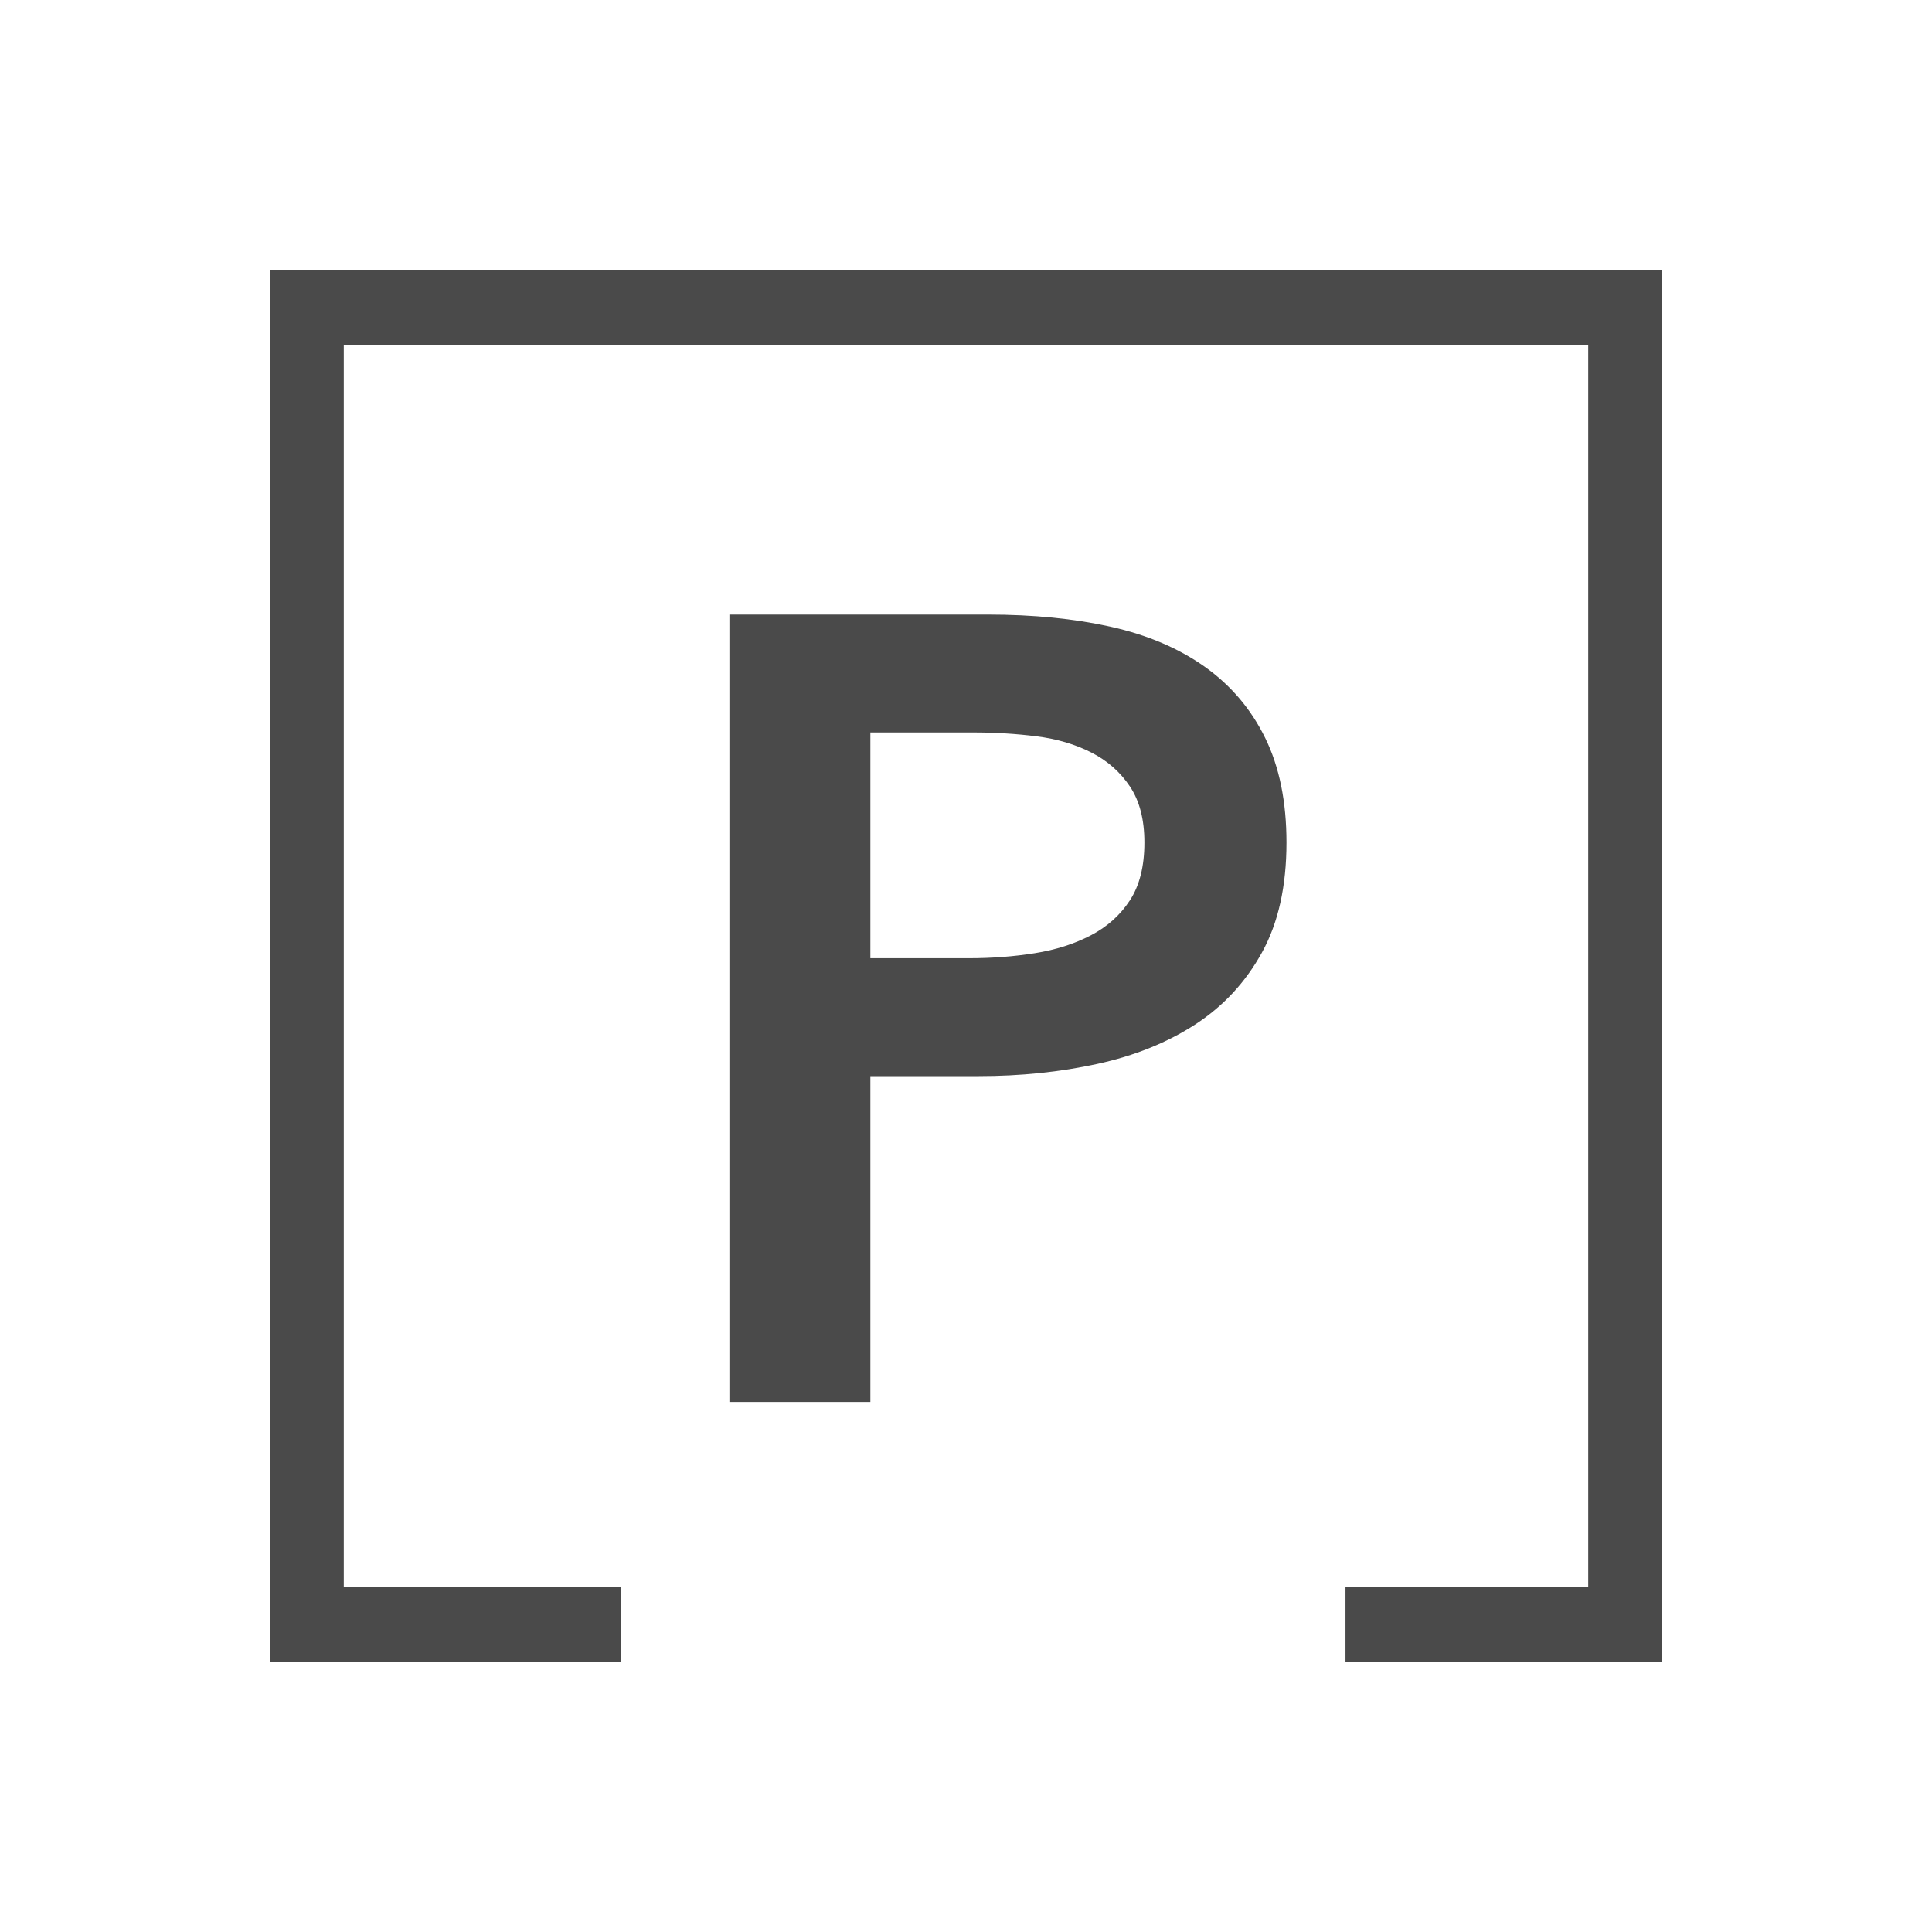
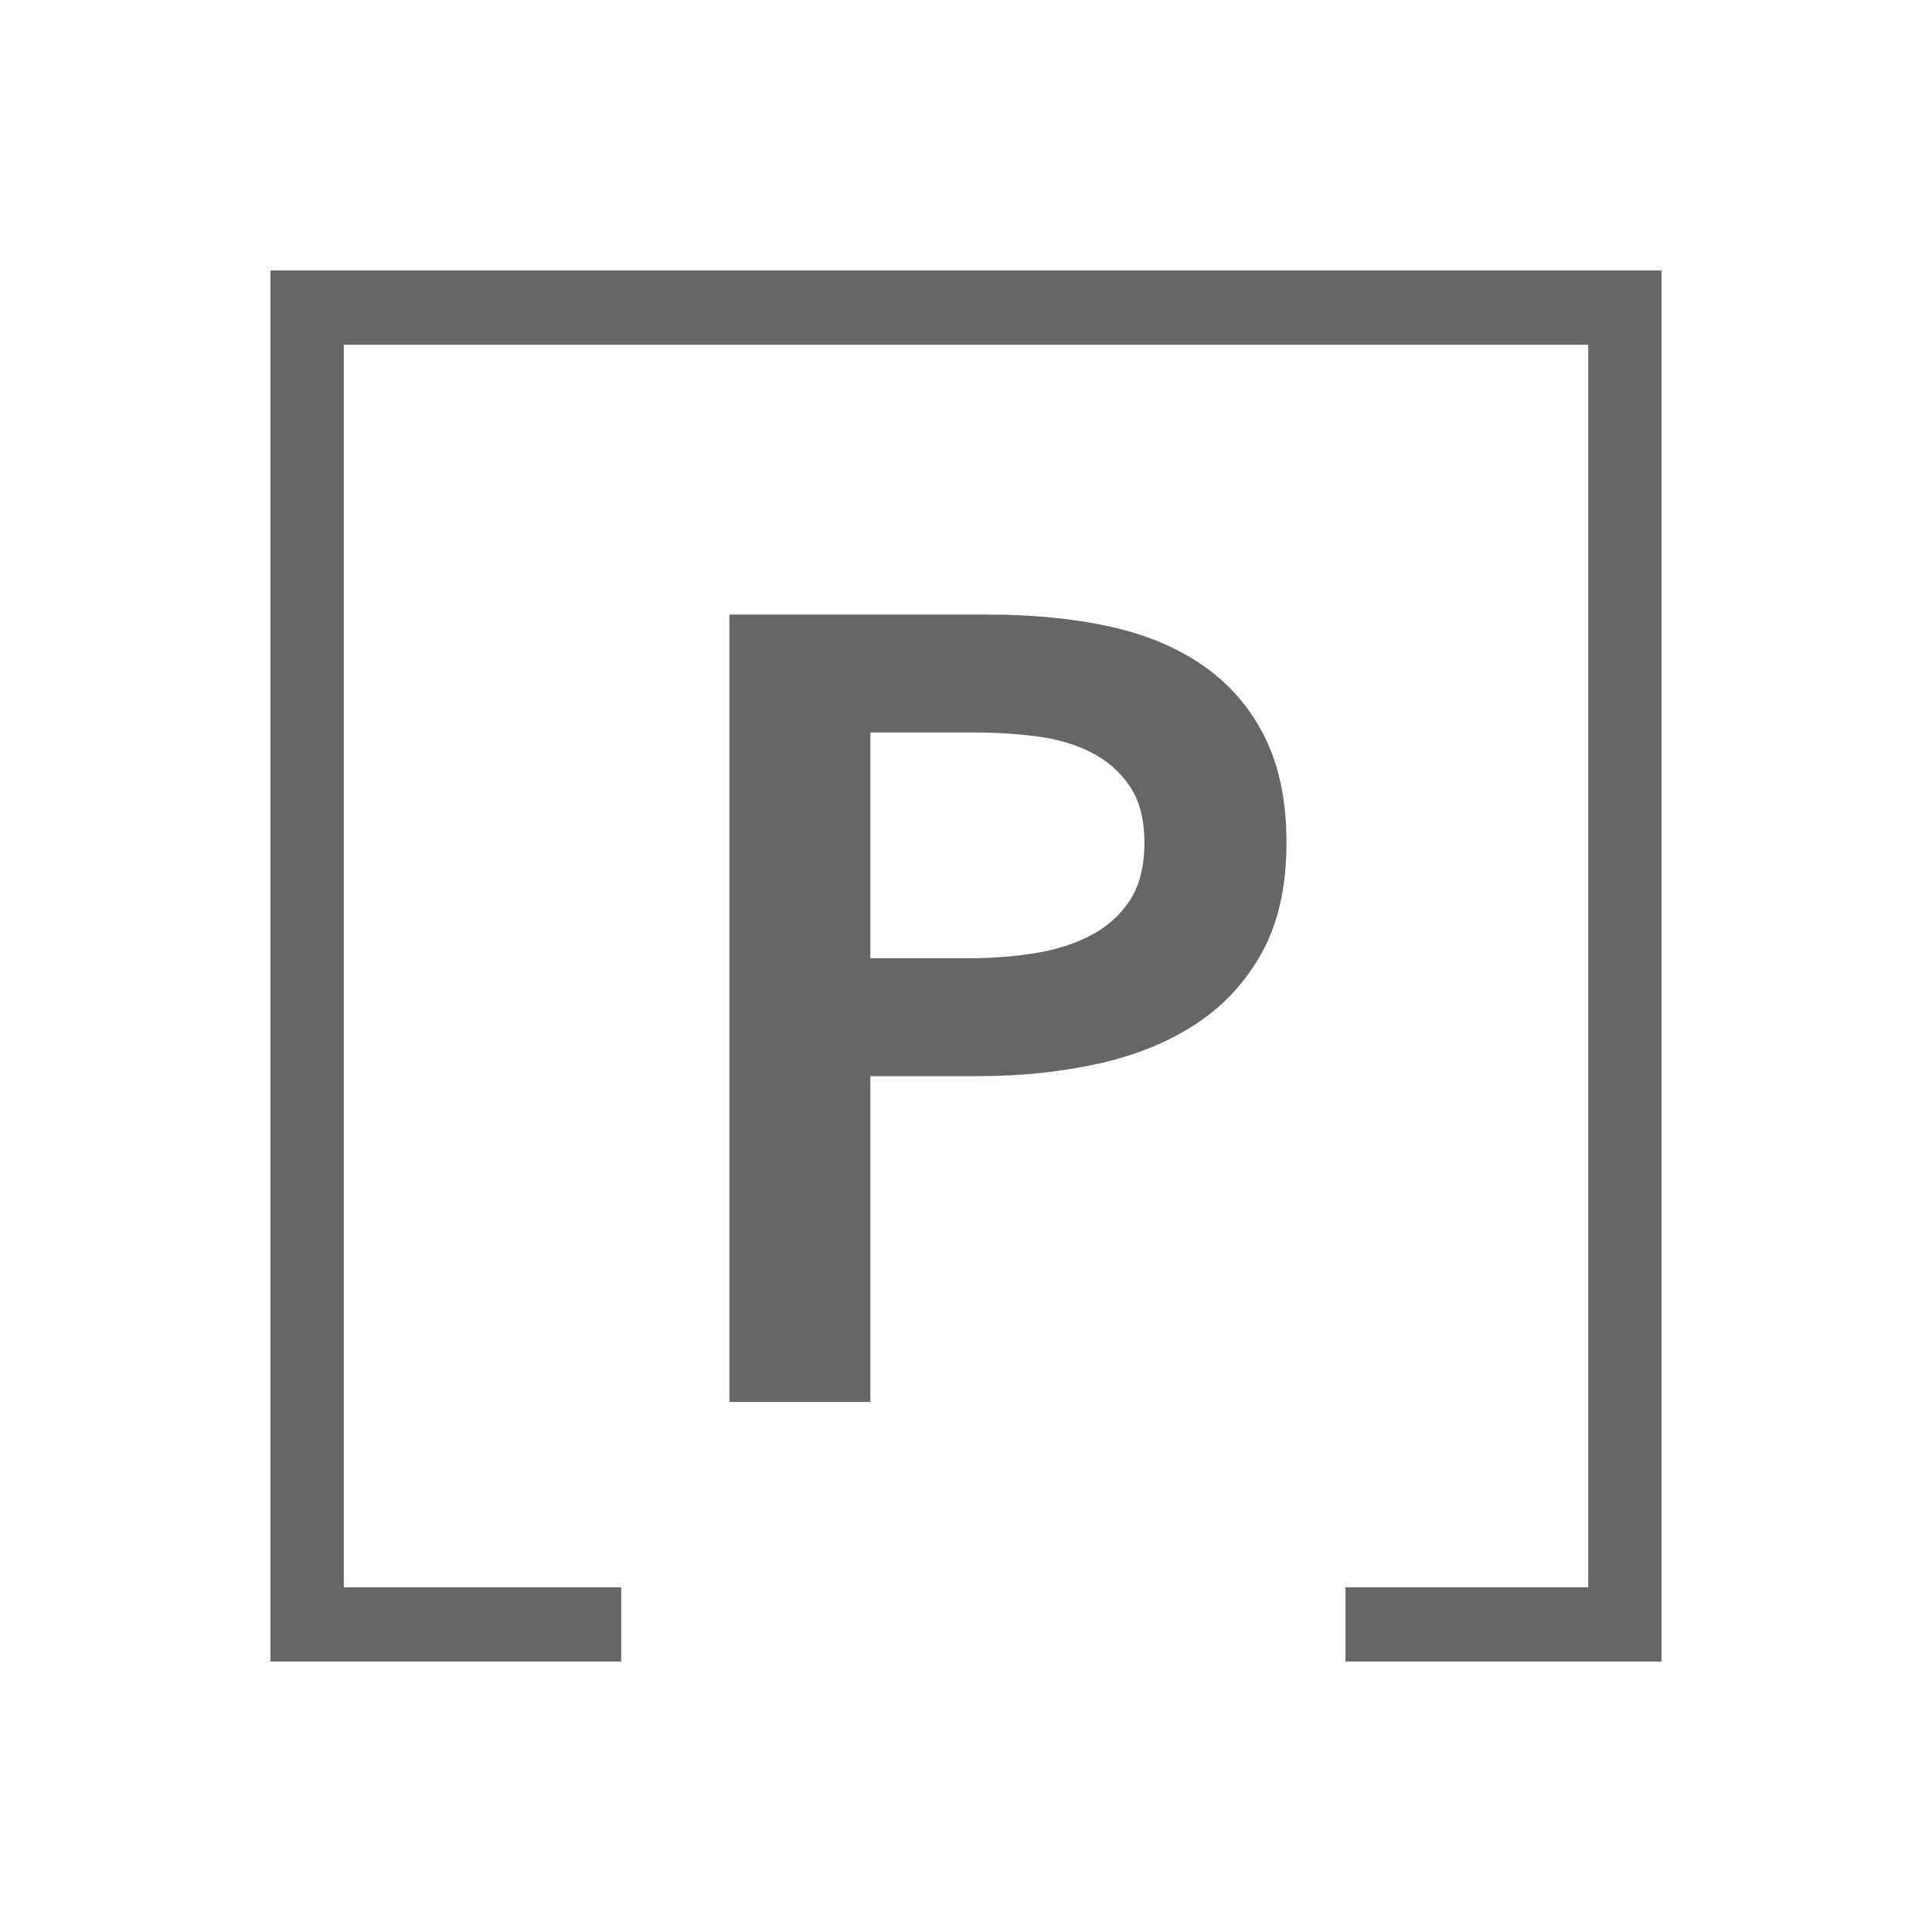
<svg xmlns="http://www.w3.org/2000/svg" width="50" height="50" viewBox="0 0 50 50">
  <g fill="none" fill-rule="evenodd" transform="translate(7.5 7.5)">
-     <path stroke="#4A4A4A" stroke-linecap="square" d="M0.897,3.55271368e-14 L1.506,3.55271368e-14 L34.391,3.55271368e-14 L35,3.55271368e-14 L35,0.921 L34.391,0.921 L34.103,0.921 L34.103,34.079 L33.474,34.079 L28.449,34.079 L27.821,34.079 L27.821,35 L28.449,35 L33.474,35 L34.103,35 L35,35 L35,34.397 L35,0.603 L35,3.55271368e-14 L34.103,3.55271368e-14 L34.103,0.603 L34.103,0.921 L1.506,0.921 L0.897,0.921 L0.897,34.397 L0.897,35 L-1.17239551e-13,35 L-1.17239551e-13,34.397 L-1.17239551e-13,0.603 L-1.17239551e-13,7.10542736e-15 L0.897,7.10542736e-15 Z M2.423,35 L1.795,35 L1.795,34.079 L2.423,34.079 L7.449,34.079 L8.077,34.079 L8.077,35 L7.449,35 L2.423,35 Z" />
-     <path fill="#4A4A4A" d="M11.377,8.405 L18.065,8.405 C19.242,8.405 20.303,8.51 21.249,8.721 C22.195,8.932 23.005,9.278 23.681,9.757 C24.356,10.237 24.877,10.851 25.244,11.6 C25.611,12.348 25.794,13.25 25.794,14.305 C25.794,15.437 25.582,16.387 25.157,17.155 C24.733,17.922 24.158,18.541 23.435,19.011 C22.711,19.481 21.867,19.822 20.902,20.033 C19.937,20.244 18.914,20.35 17.833,20.35 L15.025,20.35 L15.025,28.783 L11.377,28.783 L11.377,8.405 Z M17.572,17.299 C18.171,17.299 18.74,17.255 19.28,17.169 C19.821,17.083 20.303,16.929 20.728,16.708 C21.152,16.488 21.49,16.186 21.741,15.802 C21.992,15.418 22.117,14.919 22.117,14.305 C22.117,13.71 21.992,13.226 21.741,12.852 C21.49,12.477 21.157,12.185 20.742,11.974 C20.327,11.763 19.855,11.623 19.324,11.556 C18.793,11.489 18.248,11.456 17.688,11.456 L15.025,11.456 L15.025,17.299 L17.572,17.299 Z" />
+     <path stroke="#666666" stroke-linecap="square" d="M0.897,3.55271368e-14 L1.506,3.55271368e-14 L34.391,3.55271368e-14 L35,3.55271368e-14 L35,0.921 L34.391,0.921 L34.103,0.921 L34.103,34.079 L33.474,34.079 L28.449,34.079 L27.821,34.079 L27.821,35 L28.449,35 L33.474,35 L34.103,35 L35,35 L35,34.397 L35,0.603 L35,3.55271368e-14 L34.103,3.55271368e-14 L34.103,0.603 L34.103,0.921 L1.506,0.921 L0.897,0.921 L0.897,34.397 L0.897,35 L-1.17239551e-13,35 L-1.17239551e-13,34.397 L-1.17239551e-13,0.603 L-1.17239551e-13,7.10542736e-15 L0.897,7.10542736e-15 Z M2.423,35 L1.795,35 L1.795,34.079 L2.423,34.079 L7.449,34.079 L8.077,34.079 L8.077,35 L7.449,35 L2.423,35 Z" />
+     <path fill="#666666" d="M11.377,8.405 L18.065,8.405 C19.242,8.405 20.303,8.51 21.249,8.721 C22.195,8.932 23.005,9.278 23.681,9.757 C24.356,10.237 24.877,10.851 25.244,11.6 C25.611,12.348 25.794,13.25 25.794,14.305 C25.794,15.437 25.582,16.387 25.157,17.155 C24.733,17.922 24.158,18.541 23.435,19.011 C22.711,19.481 21.867,19.822 20.902,20.033 C19.937,20.244 18.914,20.35 17.833,20.35 L15.025,20.35 L15.025,28.783 L11.377,28.783 L11.377,8.405 Z M17.572,17.299 C18.171,17.299 18.74,17.255 19.28,17.169 C19.821,17.083 20.303,16.929 20.728,16.708 C21.152,16.488 21.49,16.186 21.741,15.802 C21.992,15.418 22.117,14.919 22.117,14.305 C22.117,13.71 21.992,13.226 21.741,12.852 C21.49,12.477 21.157,12.185 20.742,11.974 C20.327,11.763 19.855,11.623 19.324,11.556 C18.793,11.489 18.248,11.456 17.688,11.456 L15.025,11.456 L15.025,17.299 L17.572,17.299 Z" />
  </g>
</svg>
